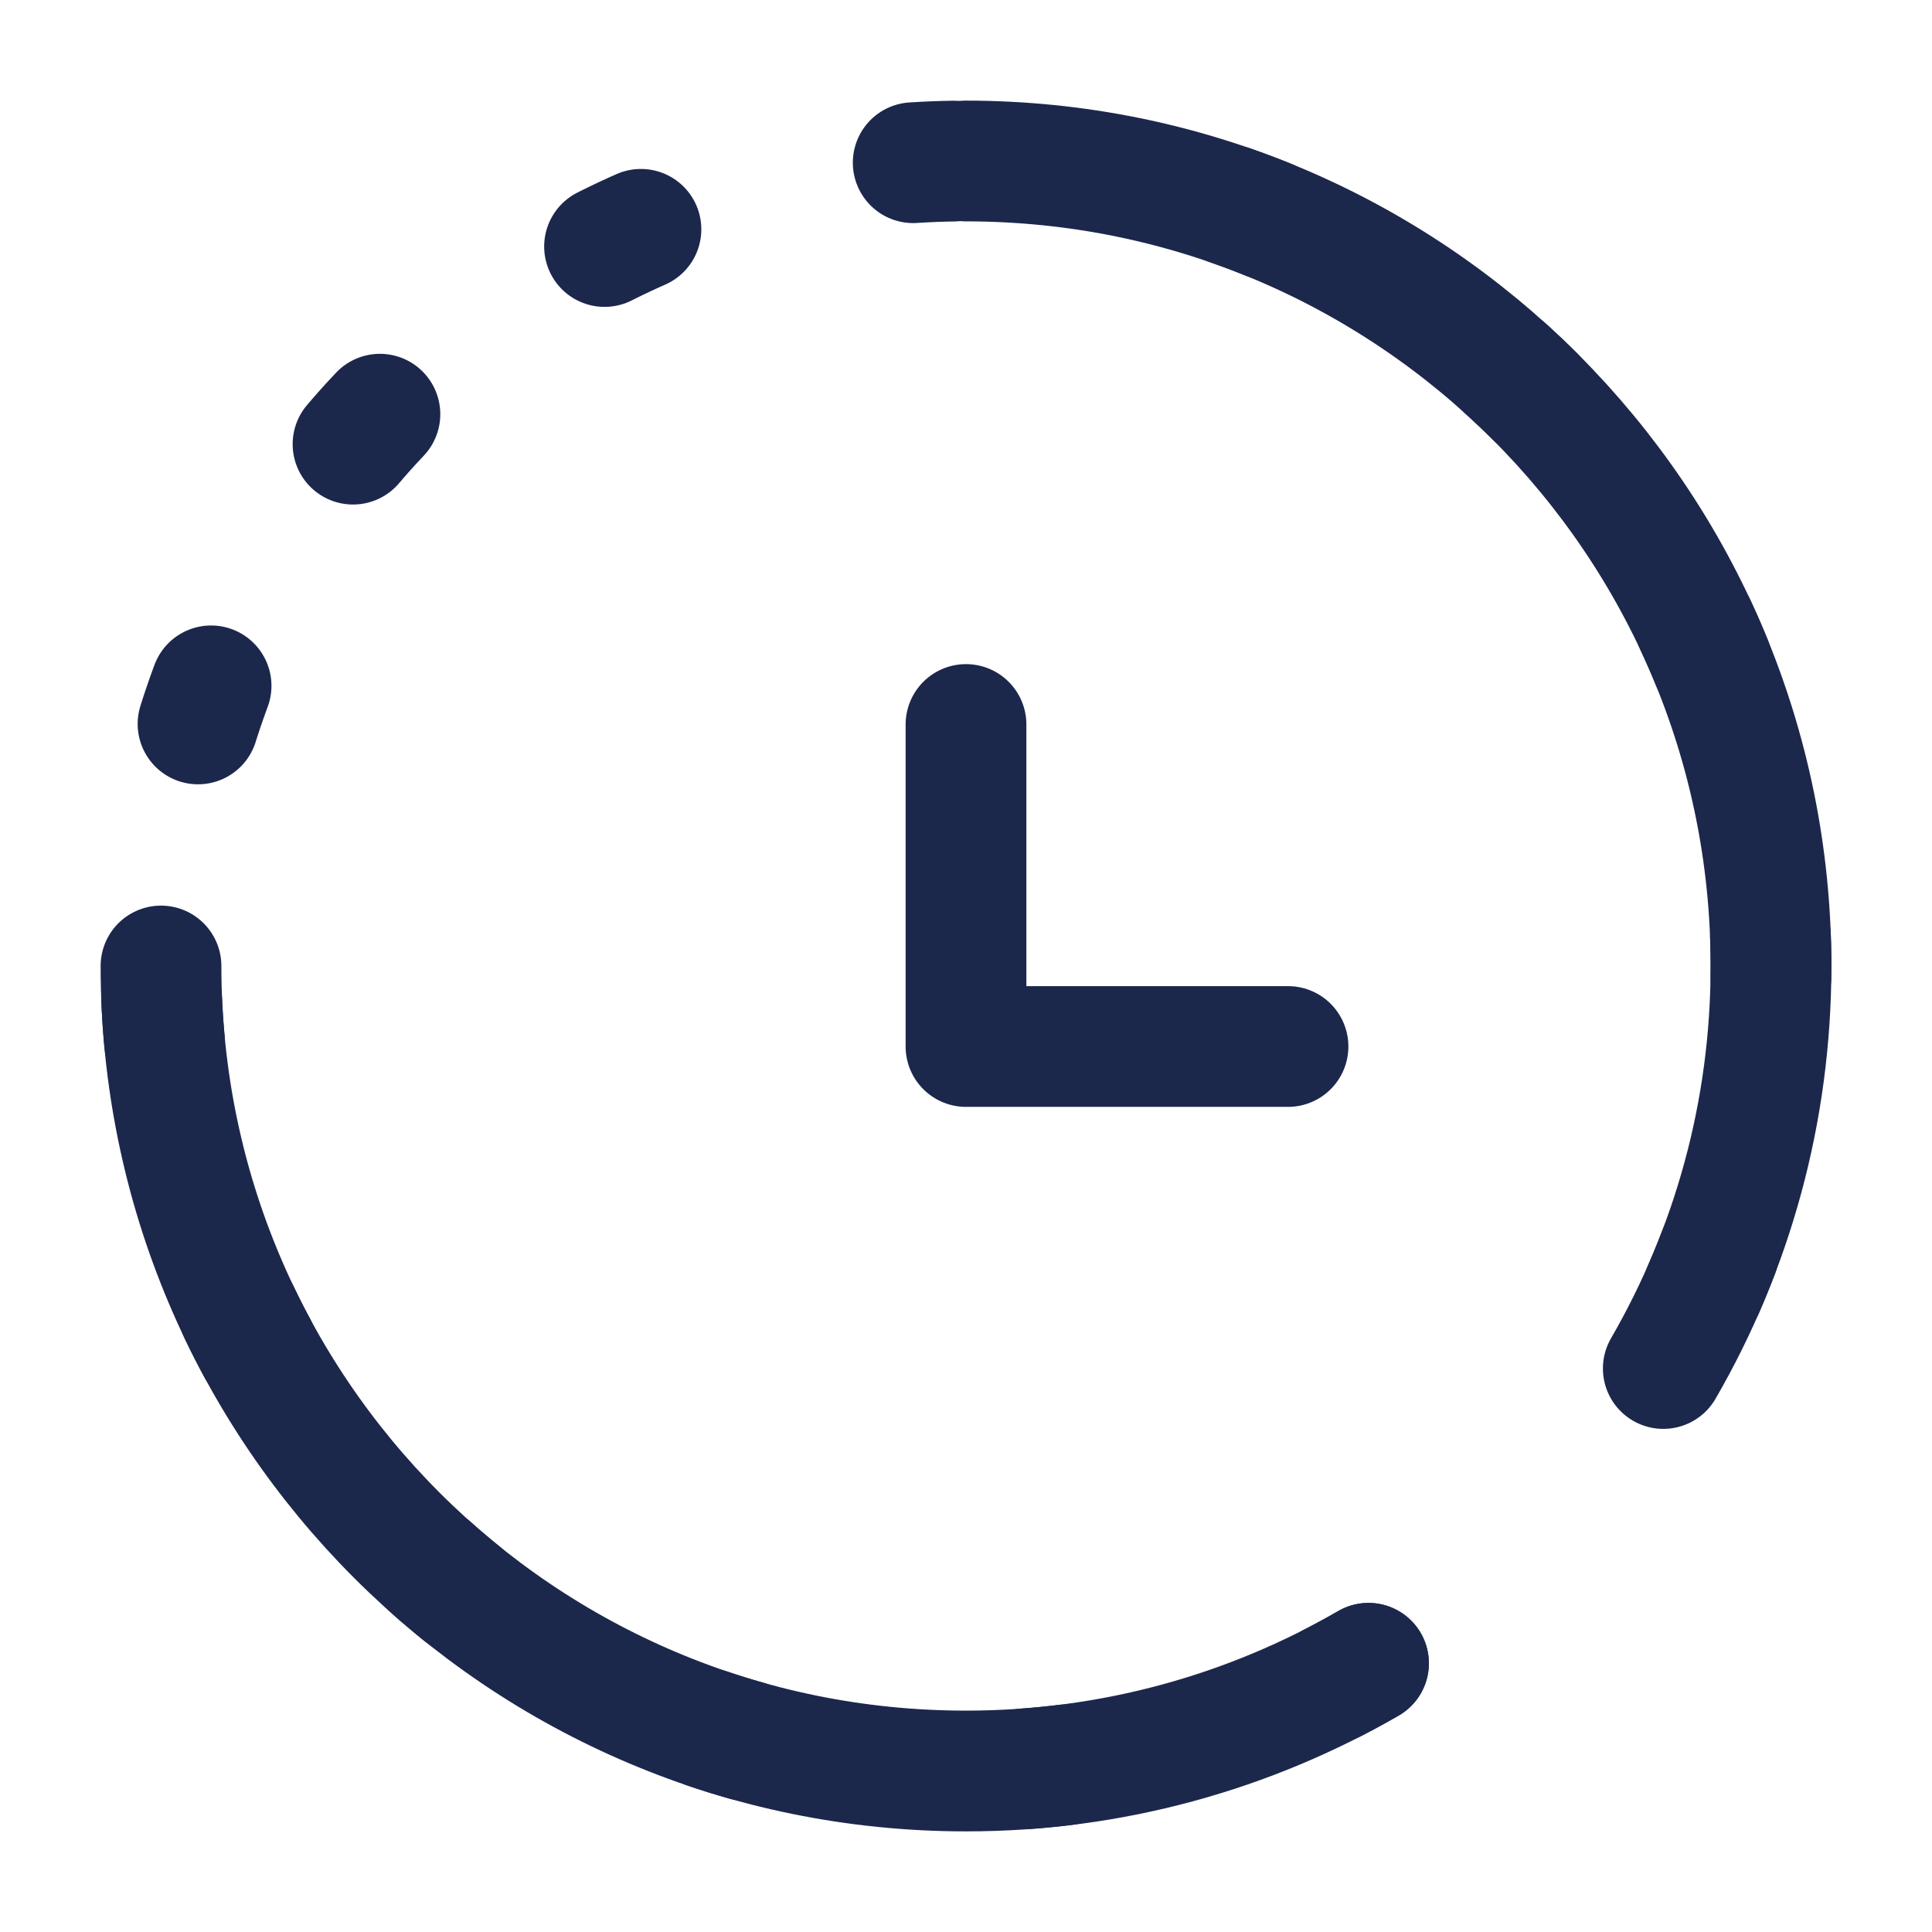
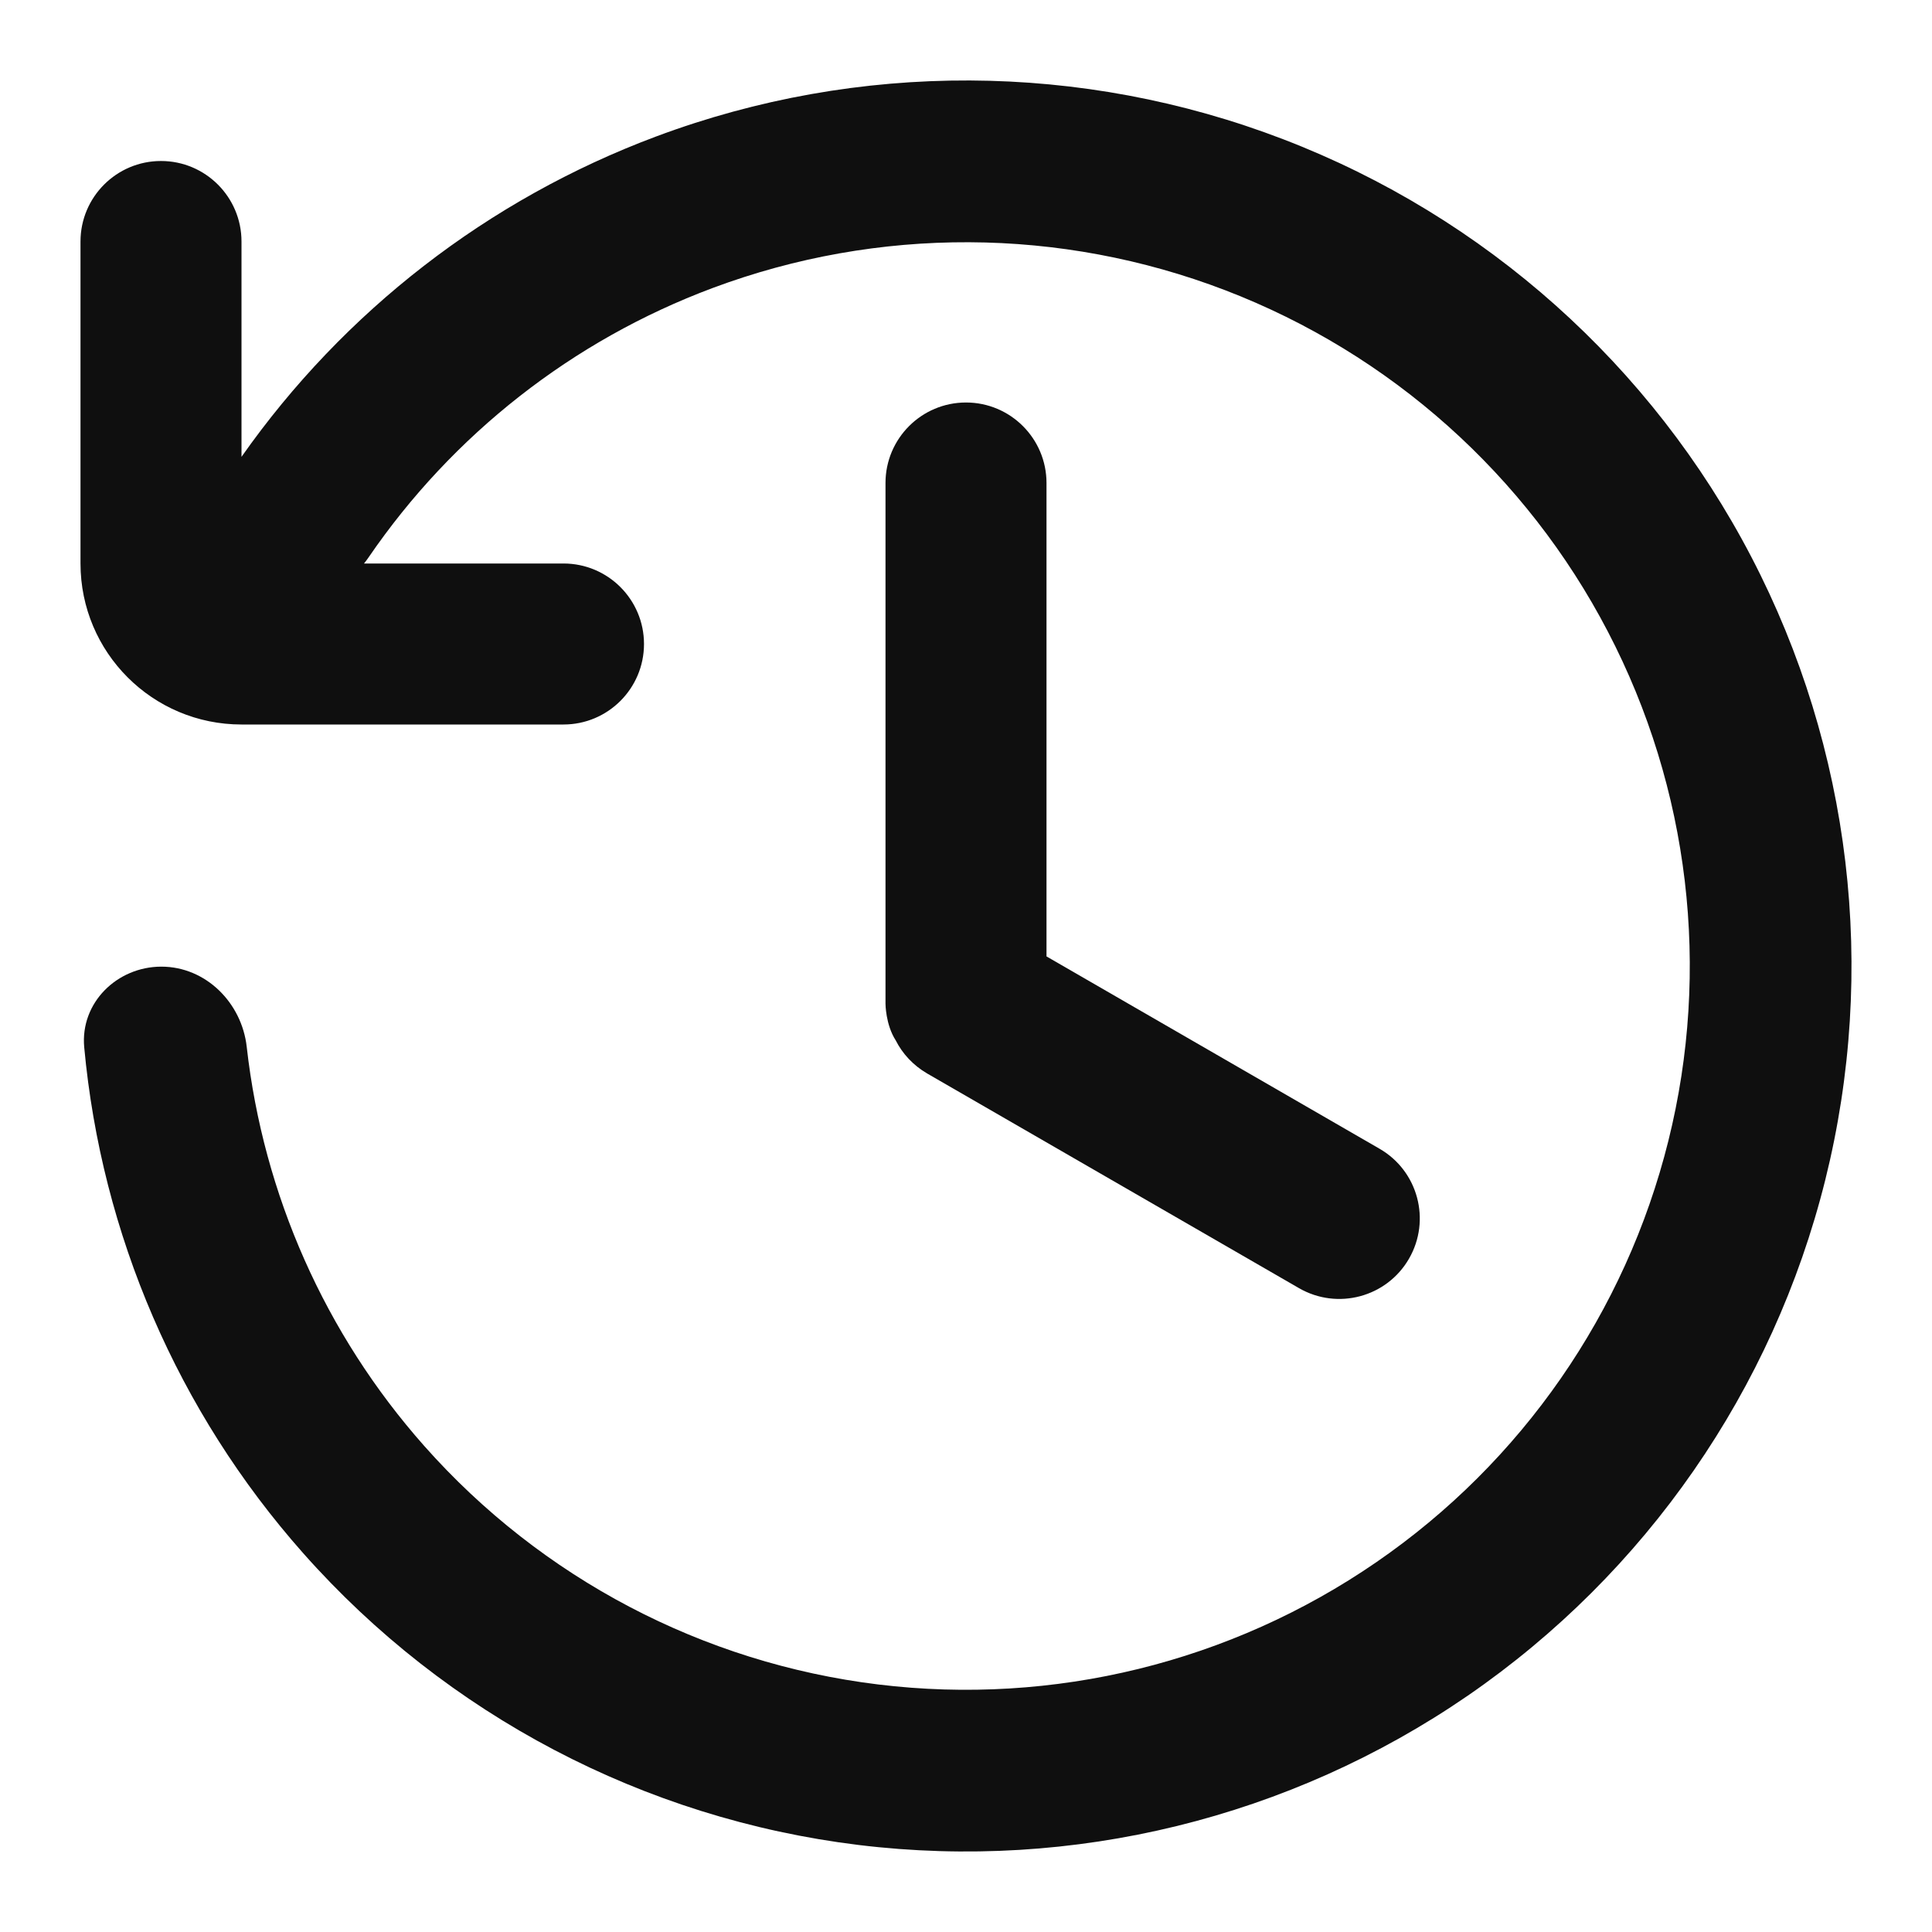
<svg xmlns="http://www.w3.org/2000/svg" width="800px" height="800px" viewBox="0 0 24 24" fill="none">
-   <path d="M2 12C2 17.523 6.477 22 12 22C13.821 22 15.529 21.513 17 20.662M12 2C17.523 2 22 6.477 22 12C22 13.821 21.513 15.529 20.662 17" stroke="#1C274C" stroke-width="1.5" stroke-linecap="round" />
-   <path d="M12 9V13H16" stroke="#1C274C" stroke-width="1.5" stroke-linecap="round" stroke-linejoin="round" />
-   <path d="M17 20.662C15.529 21.513 13.821 22 12 22C6.477 22 2 17.523 2 12C2 6.477 6.477 2 12 2C17.523 2 22 6.477 22 12C22 13.821 21.513 15.529 20.662 17" stroke="#1C274C" stroke-width="1.5" stroke-linecap="round" stroke-dasharray="0.5 3.5" />
+   <path d="M3 5.675V3C3 2.448 2.552 2 2 2C1.448 2 1 2.448 1 3V7C1 8.105 1.895 9 3 9H7C7.552 9 8 8.552 8 8C8 7.448 7.552 7 7 7H4.522C4.542 6.975 4.562 6.949 4.58 6.922C5.621 5.401 7.11 4.229 8.852 3.578C10.907 2.81 13.173 2.82 15.222 3.606C17.27 4.392 18.961 5.901 19.974 7.847C20.988 9.793 21.255 12.043 20.725 14.172C20.195 16.302 18.904 18.164 17.096 19.407C15.288 20.651 13.088 21.191 10.909 20.925C8.731 20.659 6.726 19.605 5.27 17.962C4.037 16.571 3.271 14.837 3.065 13.005C3.004 12.457 2.557 12.008 2.004 12.008C1.452 12.009 0.996 12.458 1.046 13.008C1.26 15.331 2.208 17.536 3.767 19.295C5.547 21.304 8.001 22.593 10.666 22.919C13.331 23.244 16.023 22.584 18.235 21.063C20.446 19.541 22.025 17.263 22.674 14.658C23.323 12.053 22.996 9.3 21.756 6.919C20.516 4.538 18.448 2.692 15.941 1.73C13.435 0.768 10.663 0.756 8.149 1.696C6.061 2.477 4.27 3.869 3 5.675Z" fill="#0F0F0F" />
+   <path d="M12 5C11.448 5 11 5.448 11 6V12.467C11 12.467 11 12.727 11.127 12.924C11.211 13.09 11.344 13.234 11.517 13.335L16.137 16.002C16.616 16.278 17.227 16.114 17.503 15.636C17.779 15.158 17.616 14.546 17.137 14.27L13 11.881V6C13 5.448 12.552 5 12 5Z" fill="#0F0F0F" />
</svg>
